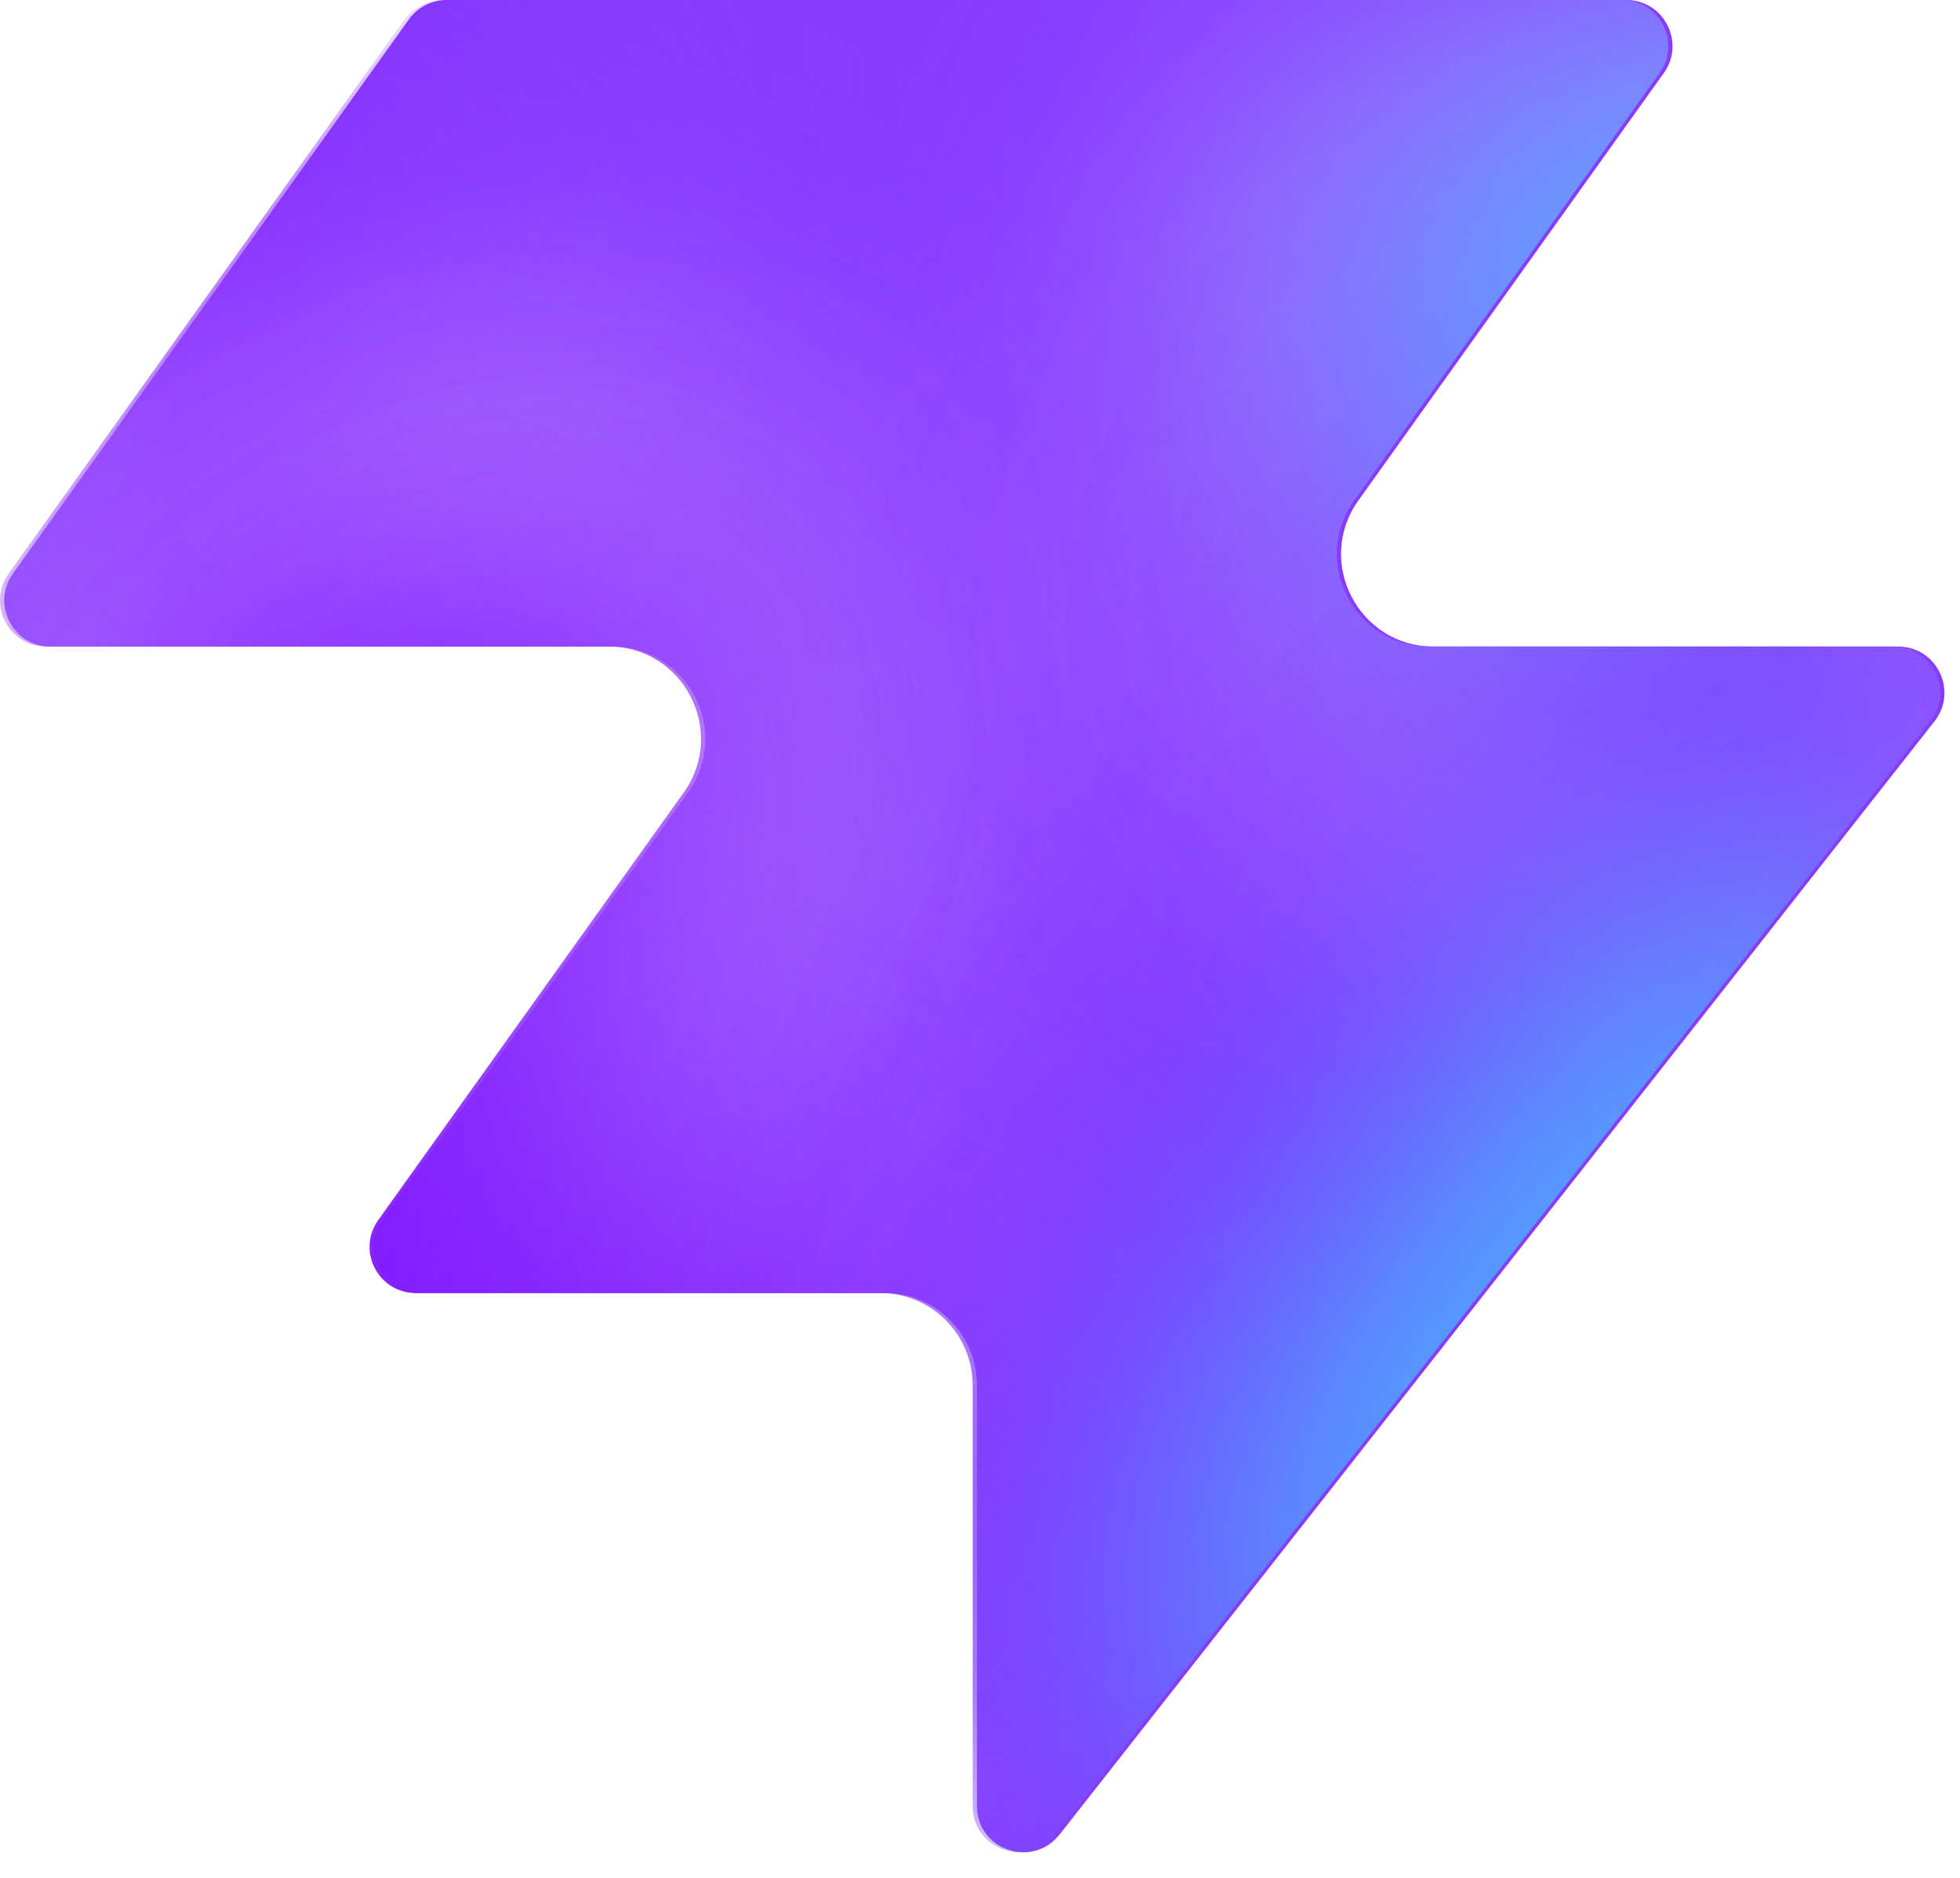
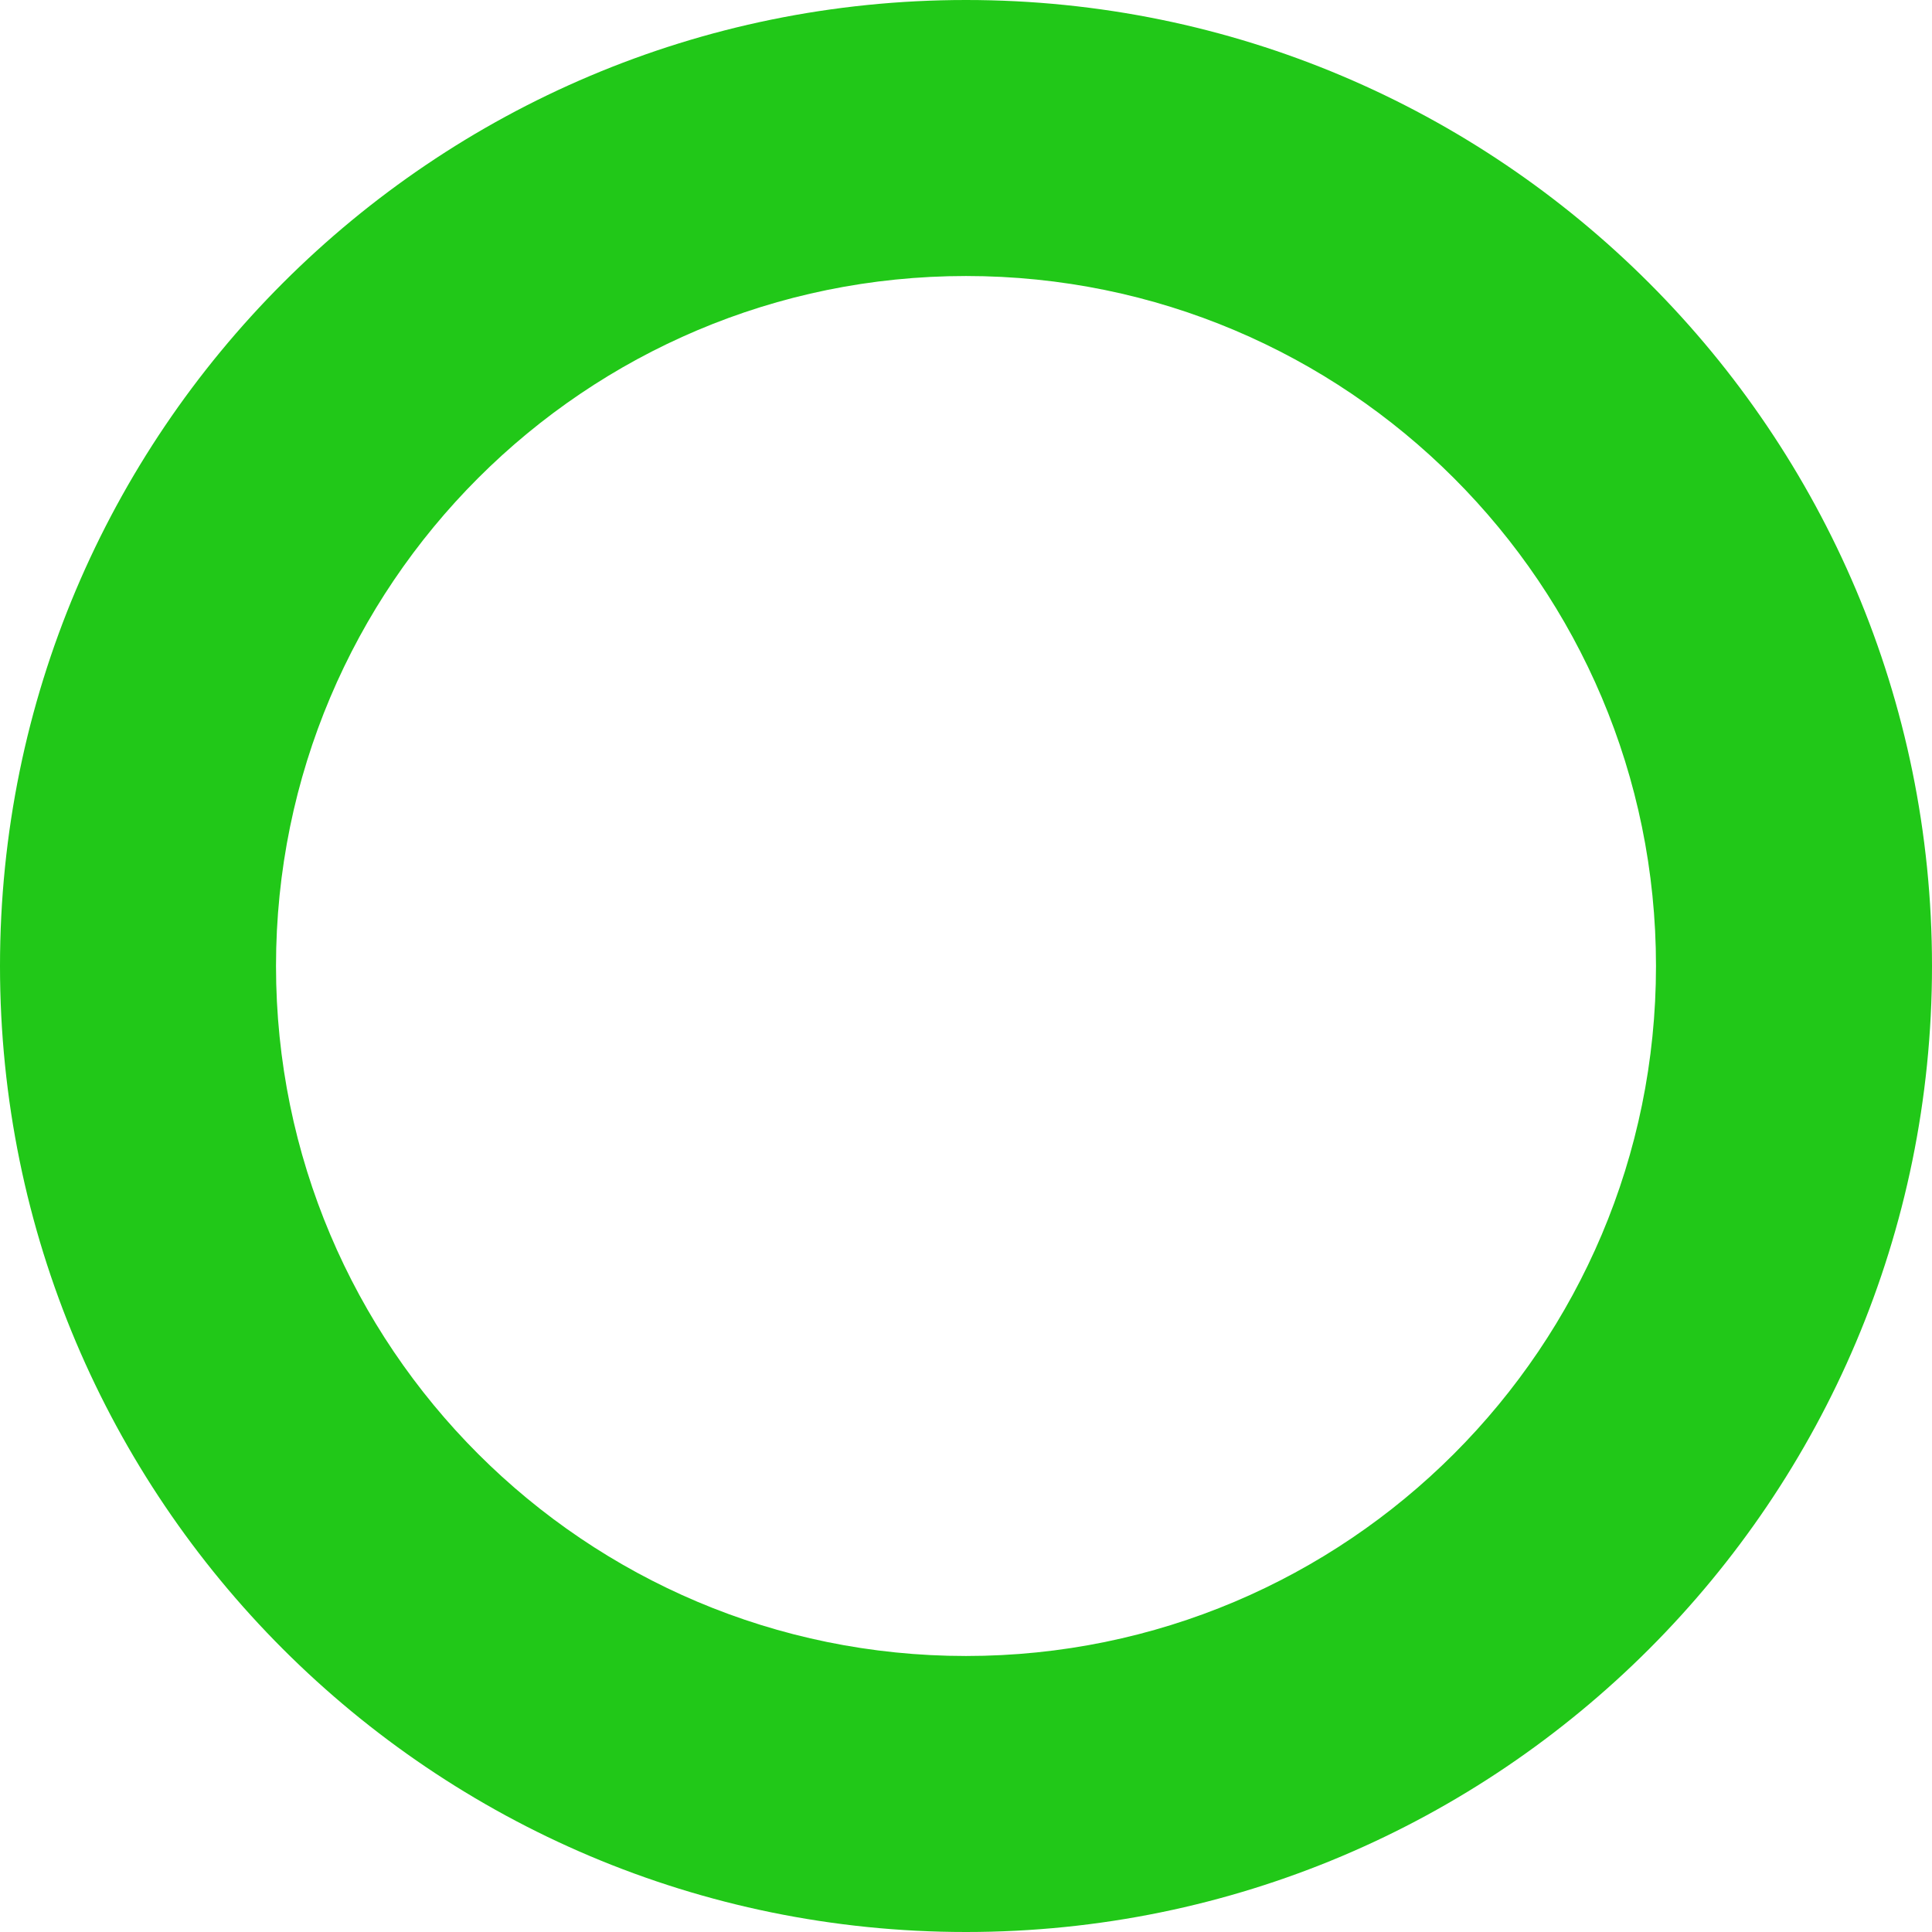
- <svg xmlns="http://www.w3.org/2000/svg" width="48" height="46" fill="none" viewBox="0 0 48 46">
-   <path fill="#863bff" d="M25.946 44.938c-.664.845-2.021.375-2.021-.698V33.937a2.26 2.26 0 0 0-2.262-2.262H10.287c-.92 0-1.456-1.04-.92-1.788l7.48-10.471c1.07-1.497 0-3.578-1.842-3.578H1.237c-.92 0-1.456-1.04-.92-1.788L10.013.474c.214-.297.556-.474.92-.474h28.894c.92 0 1.456 1.04.92 1.788l-7.48 10.471c-1.07 1.498 0 3.579 1.842 3.579h11.377c.943 0 1.473 1.088.89 1.83L25.947 44.94z" style="fill:#863bff;fill:color(display-p3 .525 .23 1);fill-opacity:1" />
-   <mask id="a" width="48" height="46" x="0" y="0" maskUnits="userSpaceOnUse" style="mask-type:alpha">
-     <path fill="#000" d="M25.842 44.938c-.664.844-2.021.375-2.021-.698V33.937a2.26 2.26 0 0 0-2.262-2.262H10.183c-.92 0-1.456-1.04-.92-1.788l7.48-10.471c1.07-1.498 0-3.579-1.842-3.579H1.133c-.92 0-1.456-1.04-.92-1.787L9.91.473c.214-.297.556-.474.92-.474h28.894c.92 0 1.456 1.04.92 1.788l-7.48 10.471c-1.07 1.498 0 3.578 1.842 3.578h11.377c.943 0 1.473 1.088.89 1.832L25.843 44.94z" style="fill:#000;fill-opacity:1" />
-   </mask>
-   <g mask="url(#a)">
-     <g filter="url(#b)">
-       <ellipse cx="5.508" cy="14.704" fill="#ede6ff" rx="5.508" ry="14.704" style="fill:#ede6ff;fill:color(display-p3 .927 .903 1);fill-opacity:1" transform="matrix(.00324 1 1 -.00324 -4.47 31.516)" />
-     </g>
-     <g filter="url(#c)">
-       <ellipse cx="10.399" cy="29.851" fill="#ede6ff" rx="10.399" ry="29.851" style="fill:#ede6ff;fill:color(display-p3 .927 .903 1);fill-opacity:1" transform="matrix(.00324 1 1 -.00324 -39.328 7.883)" />
-     </g>
-     <g filter="url(#d)">
-       <ellipse cx="5.508" cy="30.487" fill="#7e14ff" rx="5.508" ry="30.487" style="fill:#7e14ff;fill:color(display-p3 .492 .077 1);fill-opacity:1" transform="rotate(89.814 -25.913 -14.639)scale(1 -1)" />
-     </g>
-     <g filter="url(#e)">
-       <ellipse cx="5.508" cy="30.599" fill="#7e14ff" rx="5.508" ry="30.599" style="fill:#7e14ff;fill:color(display-p3 .492 .077 1);fill-opacity:1" transform="rotate(89.814 -32.644 -3.334)scale(1 -1)" />
-     </g>
-     <g filter="url(#f)">
-       <ellipse cx="5.508" cy="30.599" fill="#7e14ff" rx="5.508" ry="30.599" style="fill:#7e14ff;fill:color(display-p3 .492 .077 1);fill-opacity:1" transform="matrix(.00324 1 1 -.00324 -34.34 30.47)" />
-     </g>
-     <g filter="url(#g)">
-       <ellipse cx="14.072" cy="22.078" fill="#ede6ff" rx="14.072" ry="22.078" style="fill:#ede6ff;fill:color(display-p3 .927 .903 1);fill-opacity:1" transform="rotate(93.35 24.506 48.493)scale(-1 1)" />
-     </g>
-     <g filter="url(#h)">
-       <ellipse cx="3.47" cy="21.501" fill="#7e14ff" rx="3.47" ry="21.501" style="fill:#7e14ff;fill:color(display-p3 .492 .077 1);fill-opacity:1" transform="rotate(89.009 28.708 47.59)scale(-1 1)" />
-     </g>
-     <g filter="url(#i)">
-       <ellipse cx="3.47" cy="21.501" fill="#7e14ff" rx="3.47" ry="21.501" style="fill:#7e14ff;fill:color(display-p3 .492 .077 1);fill-opacity:1" transform="rotate(89.009 28.708 47.59)scale(-1 1)" />
-     </g>
-     <g filter="url(#j)">
-       <ellipse cx=".387" cy="8.972" fill="#7e14ff" rx="4.407" ry="29.108" style="fill:#7e14ff;fill:color(display-p3 .492 .077 1);fill-opacity:1" transform="rotate(39.51 .387 8.972)" />
-     </g>
-     <g filter="url(#k)">
-       <ellipse cx="47.523" cy="-6.092" fill="#7e14ff" rx="4.407" ry="29.108" style="fill:#7e14ff;fill:color(display-p3 .492 .077 1);fill-opacity:1" transform="rotate(37.892 47.523 -6.092)" />
-     </g>
-     <g filter="url(#l)">
-       <ellipse cx="41.412" cy="6.333" fill="#47bfff" rx="5.971" ry="9.665" style="fill:#47bfff;fill:color(display-p3 .28 .748 1);fill-opacity:1" transform="rotate(37.892 41.412 6.333)" />
-     </g>
-     <g filter="url(#m)">
-       <ellipse cx="-1.879" cy="38.332" fill="#7e14ff" rx="4.407" ry="29.108" style="fill:#7e14ff;fill:color(display-p3 .492 .077 1);fill-opacity:1" transform="rotate(37.892 -1.88 38.332)" />
-     </g>
-     <g filter="url(#n)">
-       <ellipse cx="-1.879" cy="38.332" fill="#7e14ff" rx="4.407" ry="29.108" style="fill:#7e14ff;fill:color(display-p3 .492 .077 1);fill-opacity:1" transform="rotate(37.892 -1.88 38.332)" />
-     </g>
-     <g filter="url(#o)">
-       <ellipse cx="35.651" cy="29.907" fill="#7e14ff" rx="4.407" ry="29.108" style="fill:#7e14ff;fill:color(display-p3 .492 .077 1);fill-opacity:1" transform="rotate(37.892 35.651 29.907)" />
-     </g>
-     <g filter="url(#p)">
-       <ellipse cx="38.418" cy="32.4" fill="#47bfff" rx="5.971" ry="15.297" style="fill:#47bfff;fill:color(display-p3 .28 .748 1);fill-opacity:1" transform="rotate(37.892 38.418 32.4)" />
-     </g>
-   </g>
-   <defs>
-     <filter id="b" width="60.045" height="41.654" x="-19.77" y="16.149" color-interpolation-filters="sRGB" filterUnits="userSpaceOnUse">
-       <feFlood flood-opacity="0" result="BackgroundImageFix" />
-       <feBlend in="SourceGraphic" in2="BackgroundImageFix" result="shape" />
-       <feGaussianBlur result="effect1_foregroundBlur_2002_17158" stdDeviation="7.659" />
-     </filter>
-     <filter id="c" width="90.34" height="51.437" x="-54.613" y="-7.533" color-interpolation-filters="sRGB" filterUnits="userSpaceOnUse">
-       <feFlood flood-opacity="0" result="BackgroundImageFix" />
-       <feBlend in="SourceGraphic" in2="BackgroundImageFix" result="shape" />
-       <feGaussianBlur result="effect1_foregroundBlur_2002_17158" stdDeviation="7.659" />
-     </filter>
-     <filter id="d" width="79.355" height="29.4" x="-49.64" y="2.03" color-interpolation-filters="sRGB" filterUnits="userSpaceOnUse">
-       <feFlood flood-opacity="0" result="BackgroundImageFix" />
-       <feBlend in="SourceGraphic" in2="BackgroundImageFix" result="shape" />
-       <feGaussianBlur result="effect1_foregroundBlur_2002_17158" stdDeviation="4.596" />
-     </filter>
-     <filter id="e" width="79.579" height="29.4" x="-45.045" y="20.029" color-interpolation-filters="sRGB" filterUnits="userSpaceOnUse">
-       <feFlood flood-opacity="0" result="BackgroundImageFix" />
-       <feBlend in="SourceGraphic" in2="BackgroundImageFix" result="shape" />
-       <feGaussianBlur result="effect1_foregroundBlur_2002_17158" stdDeviation="4.596" />
-     </filter>
-     <filter id="f" width="79.579" height="29.4" x="-43.513" y="21.178" color-interpolation-filters="sRGB" filterUnits="userSpaceOnUse">
-       <feFlood flood-opacity="0" result="BackgroundImageFix" />
-       <feBlend in="SourceGraphic" in2="BackgroundImageFix" result="shape" />
-       <feGaussianBlur result="effect1_foregroundBlur_2002_17158" stdDeviation="4.596" />
-     </filter>
-     <filter id="g" width="74.749" height="58.852" x="15.756" y="-17.901" color-interpolation-filters="sRGB" filterUnits="userSpaceOnUse">
-       <feFlood flood-opacity="0" result="BackgroundImageFix" />
-       <feBlend in="SourceGraphic" in2="BackgroundImageFix" result="shape" />
-       <feGaussianBlur result="effect1_foregroundBlur_2002_17158" stdDeviation="7.659" />
-     </filter>
-     <filter id="h" width="61.377" height="25.362" x="23.548" y="2.284" color-interpolation-filters="sRGB" filterUnits="userSpaceOnUse">
-       <feFlood flood-opacity="0" result="BackgroundImageFix" />
-       <feBlend in="SourceGraphic" in2="BackgroundImageFix" result="shape" />
-       <feGaussianBlur result="effect1_foregroundBlur_2002_17158" stdDeviation="4.596" />
-     </filter>
-     <filter id="i" width="61.377" height="25.362" x="23.548" y="2.284" color-interpolation-filters="sRGB" filterUnits="userSpaceOnUse">
-       <feFlood flood-opacity="0" result="BackgroundImageFix" />
-       <feBlend in="SourceGraphic" in2="BackgroundImageFix" result="shape" />
-       <feGaussianBlur result="effect1_foregroundBlur_2002_17158" stdDeviation="4.596" />
-     </filter>
-     <filter id="j" width="56.045" height="63.649" x="-27.636" y="-22.853" color-interpolation-filters="sRGB" filterUnits="userSpaceOnUse">
-       <feFlood flood-opacity="0" result="BackgroundImageFix" />
-       <feBlend in="SourceGraphic" in2="BackgroundImageFix" result="shape" />
-       <feGaussianBlur result="effect1_foregroundBlur_2002_17158" stdDeviation="4.596" />
-     </filter>
-     <filter id="k" width="54.814" height="64.646" x="20.116" y="-38.415" color-interpolation-filters="sRGB" filterUnits="userSpaceOnUse">
-       <feFlood flood-opacity="0" result="BackgroundImageFix" />
-       <feBlend in="SourceGraphic" in2="BackgroundImageFix" result="shape" />
-       <feGaussianBlur result="effect1_foregroundBlur_2002_17158" stdDeviation="4.596" />
-     </filter>
-     <filter id="l" width="33.541" height="35.313" x="24.641" y="-11.323" color-interpolation-filters="sRGB" filterUnits="userSpaceOnUse">
-       <feFlood flood-opacity="0" result="BackgroundImageFix" />
-       <feBlend in="SourceGraphic" in2="BackgroundImageFix" result="shape" />
-       <feGaussianBlur result="effect1_foregroundBlur_2002_17158" stdDeviation="4.596" />
-     </filter>
-     <filter id="m" width="54.814" height="64.646" x="-29.286" y="6.009" color-interpolation-filters="sRGB" filterUnits="userSpaceOnUse">
-       <feFlood flood-opacity="0" result="BackgroundImageFix" />
-       <feBlend in="SourceGraphic" in2="BackgroundImageFix" result="shape" />
-       <feGaussianBlur result="effect1_foregroundBlur_2002_17158" stdDeviation="4.596" />
-     </filter>
-     <filter id="n" width="54.814" height="64.646" x="-29.286" y="6.009" color-interpolation-filters="sRGB" filterUnits="userSpaceOnUse">
-       <feFlood flood-opacity="0" result="BackgroundImageFix" />
-       <feBlend in="SourceGraphic" in2="BackgroundImageFix" result="shape" />
-       <feGaussianBlur result="effect1_foregroundBlur_2002_17158" stdDeviation="4.596" />
-     </filter>
-     <filter id="o" width="54.814" height="64.646" x="8.244" y="-2.416" color-interpolation-filters="sRGB" filterUnits="userSpaceOnUse">
-       <feFlood flood-opacity="0" result="BackgroundImageFix" />
-       <feBlend in="SourceGraphic" in2="BackgroundImageFix" result="shape" />
-       <feGaussianBlur result="effect1_foregroundBlur_2002_17158" stdDeviation="4.596" />
-     </filter>
-     <filter id="p" width="39.409" height="43.623" x="18.713" y="10.588" color-interpolation-filters="sRGB" filterUnits="userSpaceOnUse">
-       <feFlood flood-opacity="0" result="BackgroundImageFix" />
-       <feBlend in="SourceGraphic" in2="BackgroundImageFix" result="shape" />
-       <feGaussianBlur result="effect1_foregroundBlur_2002_17158" stdDeviation="4.596" />
-     </filter>
-   </defs>
+ <svg xmlns="http://www.w3.org/2000/svg" viewBox="0 18 29 29">
+   <path d="M14.5 18C22.508 18 29 24.492 29 32.5C29 40.508 22.508 47 14.5 47C6.492 47 0 40.508 0 32.5C0 24.492 6.492 18 14.5 18ZM14.5 22.143C8.78 22.143 4.143 26.78 4.143 32.5C4.143 38.22 8.78 42.857 14.5 42.857C20.22 42.857 24.857 38.22 24.857 32.5C24.857 26.78 20.22 22.143 14.5 22.143Z" fill="#21C818" />
</svg>
